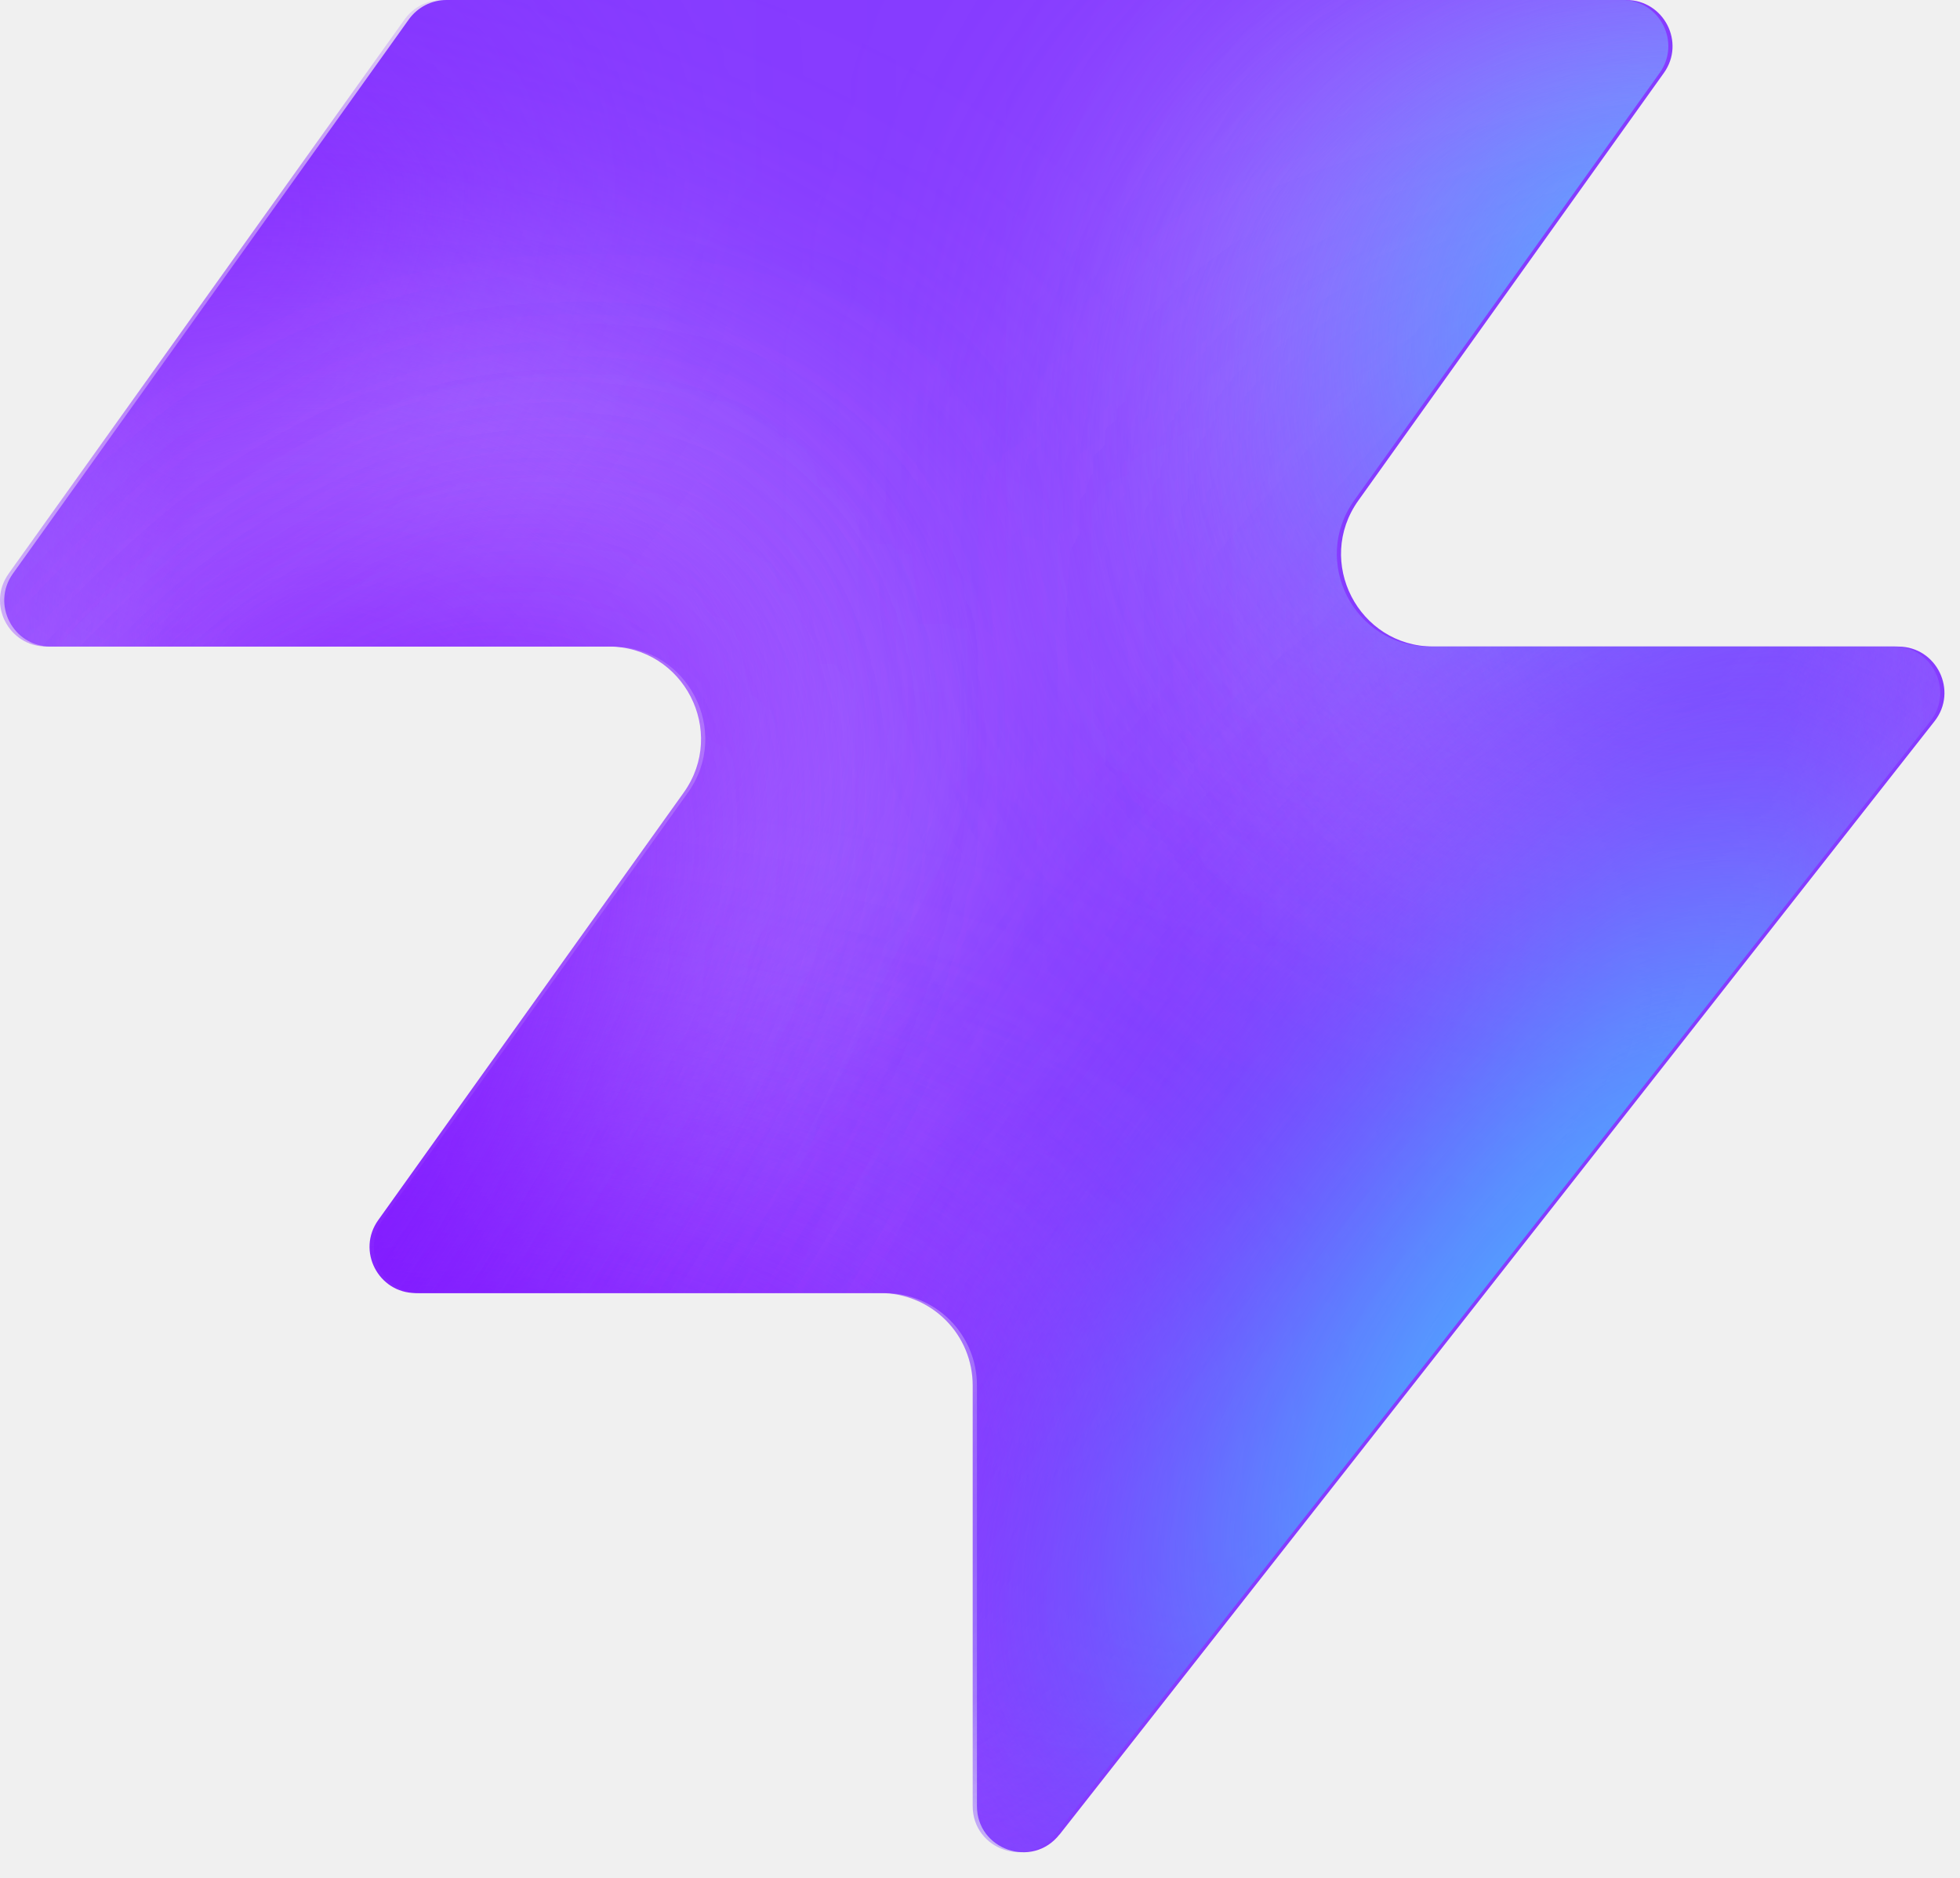
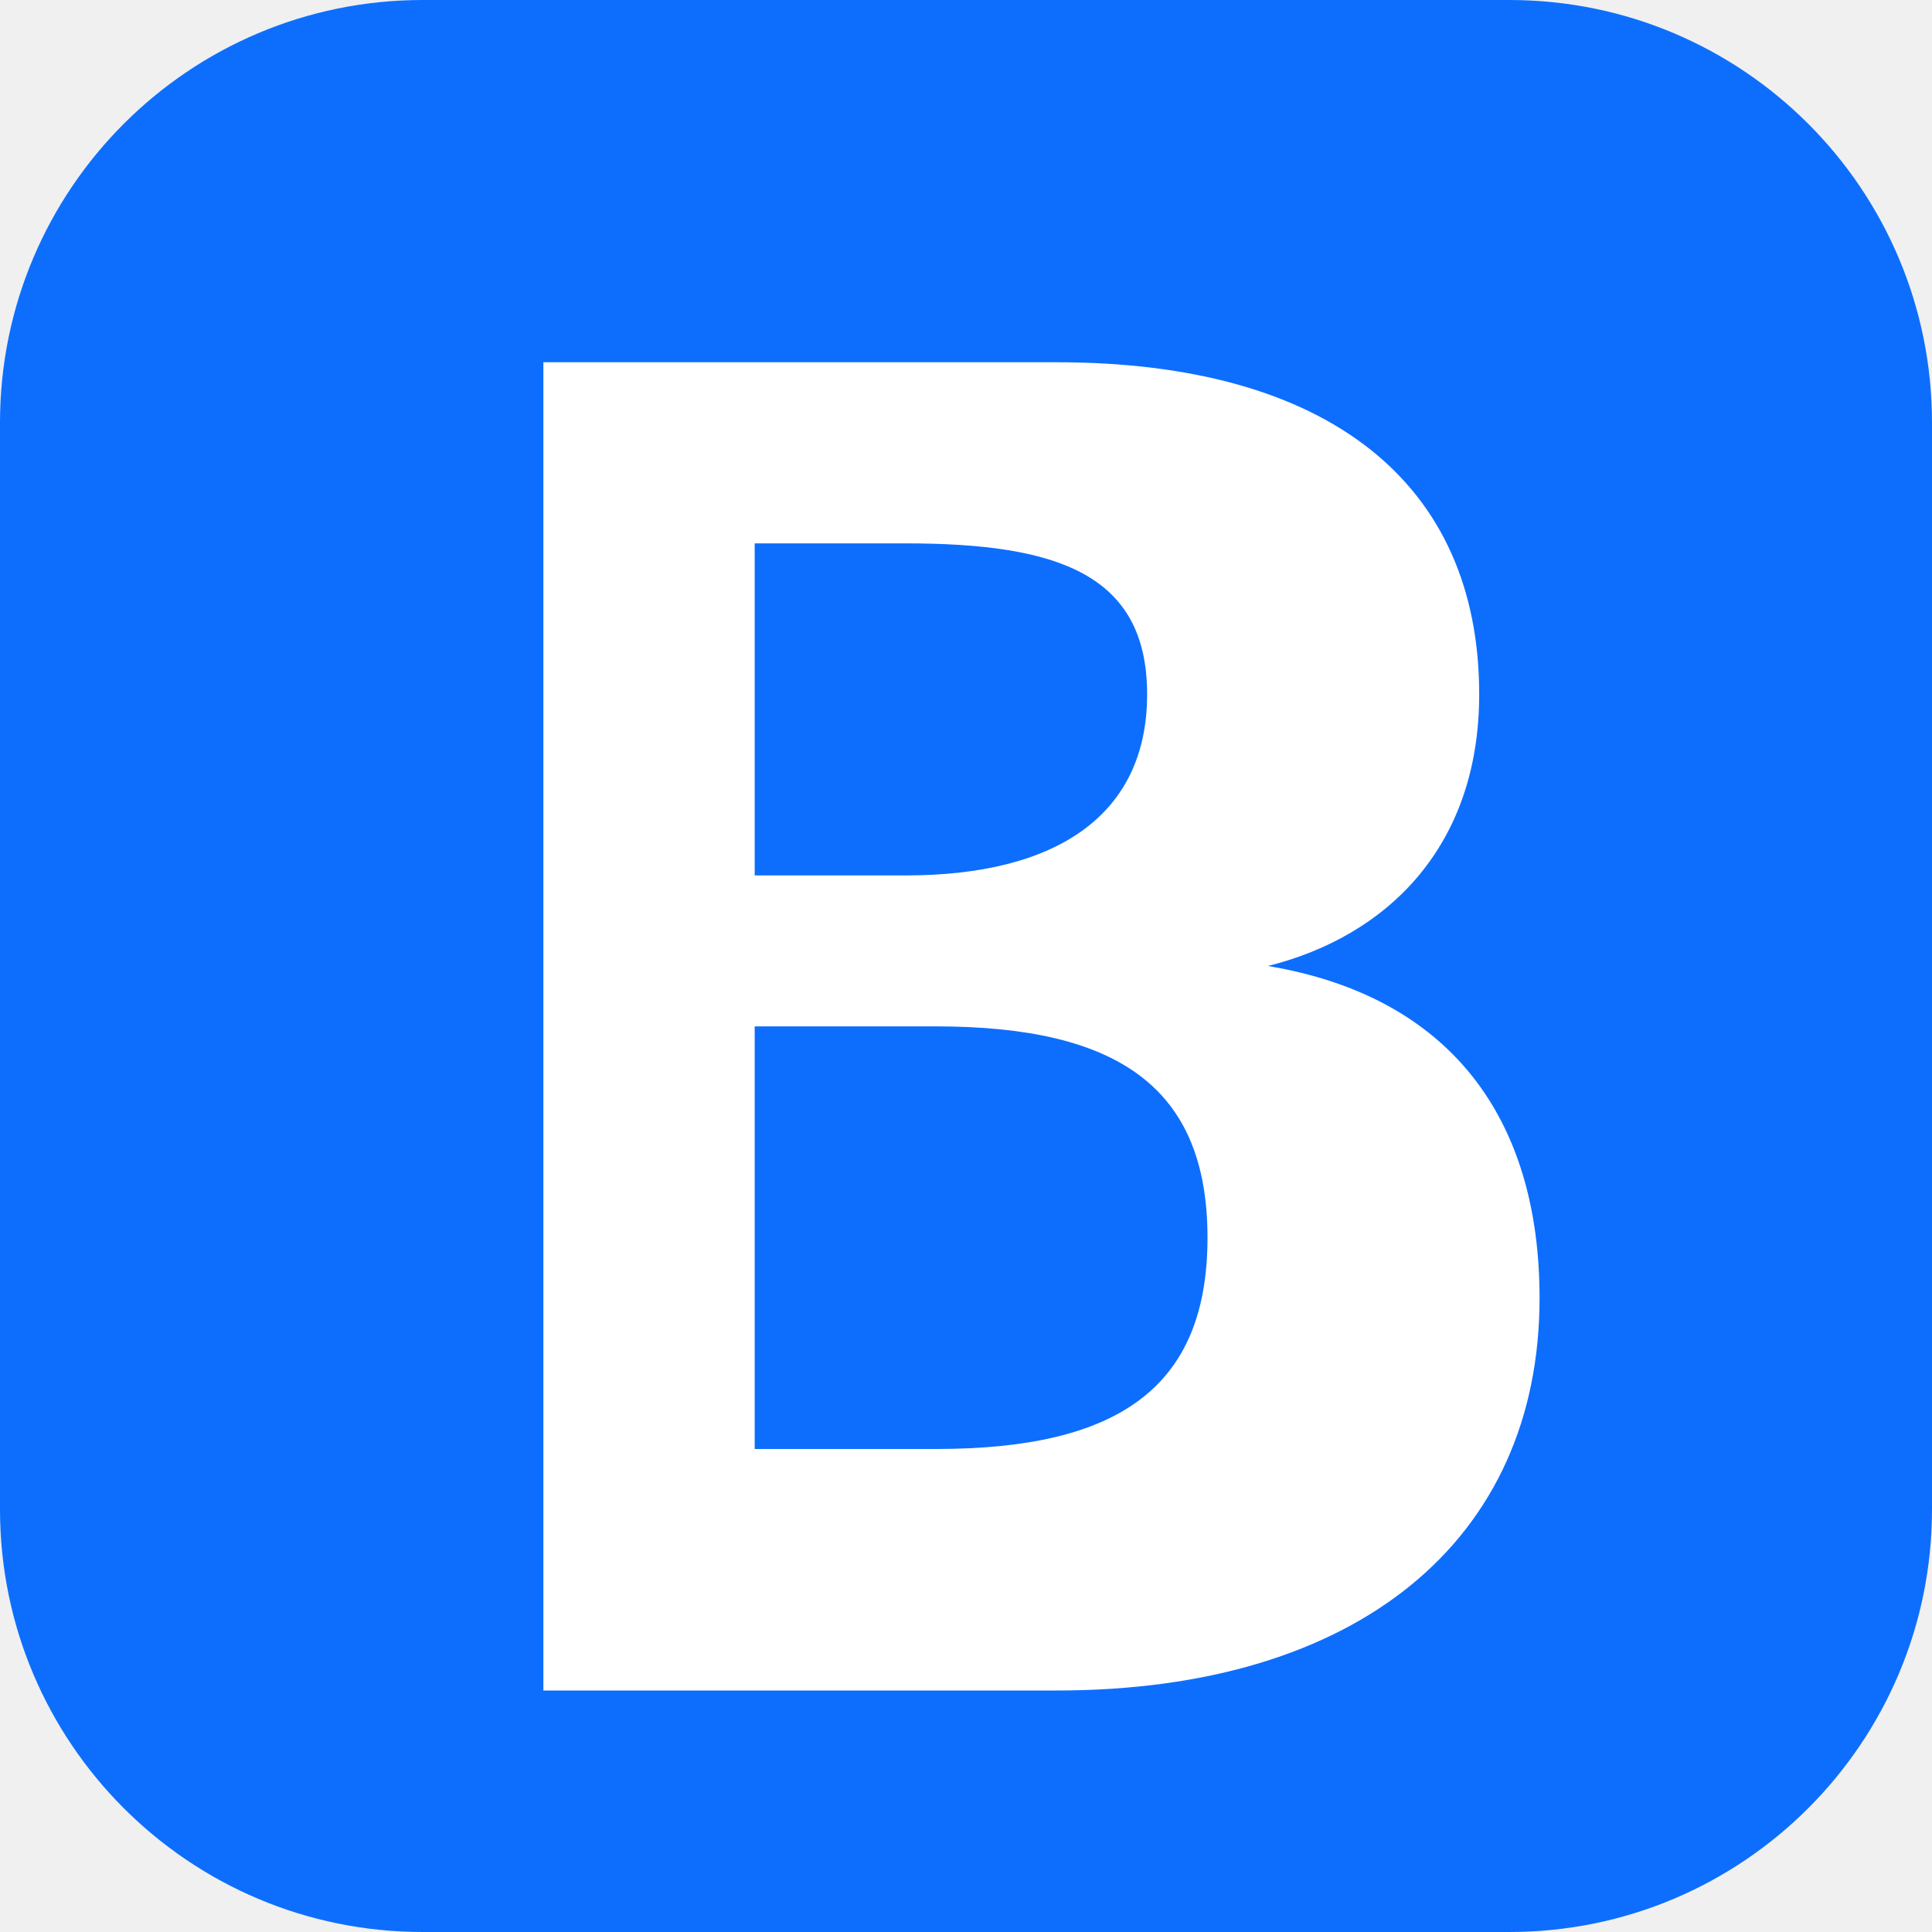
- <svg xmlns="http://www.w3.org/2000/svg" width="48" height="46" fill="none" viewBox="0 0 48 46">
-   <path fill="#863bff" d="M25.946 44.938c-.664.845-2.021.375-2.021-.698V33.937a2.26 2.26 0 0 0-2.262-2.262H10.287c-.92 0-1.456-1.04-.92-1.788l7.48-10.471c1.07-1.497 0-3.578-1.842-3.578H1.237c-.92 0-1.456-1.04-.92-1.788L10.013.474c.214-.297.556-.474.92-.474h28.894c.92 0 1.456 1.04.92 1.788l-7.48 10.471c-1.07 1.498 0 3.579 1.842 3.579h11.377c.943 0 1.473 1.088.89 1.83L25.947 44.94z" style="fill:#863bff;fill:color(display-p3 .525 .23 1);fill-opacity:1" />
-   <mask id="a" width="48" height="46" x="0" y="0" maskUnits="userSpaceOnUse" style="mask-type:alpha">
-     <path fill="#000" d="M25.842 44.938c-.664.844-2.021.375-2.021-.698V33.937a2.26 2.26 0 0 0-2.262-2.262H10.183c-.92 0-1.456-1.04-.92-1.788l7.48-10.471c1.07-1.498 0-3.579-1.842-3.579H1.133c-.92 0-1.456-1.04-.92-1.787L9.91.473c.214-.297.556-.474.92-.474h28.894c.92 0 1.456 1.04.92 1.788l-7.48 10.471c-1.07 1.498 0 3.578 1.842 3.578h11.377c.943 0 1.473 1.088.89 1.832L25.843 44.94z" style="fill:#000;fill-opacity:1" />
-   </mask>
-   <g mask="url(#a)">
-     <g filter="url(#b)">
-       <ellipse cx="5.508" cy="14.704" fill="#ede6ff" rx="5.508" ry="14.704" style="fill:#ede6ff;fill:color(display-p3 .927 .903 1);fill-opacity:1" transform="matrix(.00324 1 1 -.00324 -4.47 31.516)" />
-     </g>
-     <g filter="url(#c)">
-       <ellipse cx="10.399" cy="29.851" fill="#ede6ff" rx="10.399" ry="29.851" style="fill:#ede6ff;fill:color(display-p3 .927 .903 1);fill-opacity:1" transform="matrix(.00324 1 1 -.00324 -39.328 7.883)" />
-     </g>
-     <g filter="url(#d)">
-       <ellipse cx="5.508" cy="30.487" fill="#7e14ff" rx="5.508" ry="30.487" style="fill:#7e14ff;fill:color(display-p3 .492 .077 1);fill-opacity:1" transform="rotate(89.814 -25.913 -14.639)scale(1 -1)" />
-     </g>
-     <g filter="url(#e)">
-       <ellipse cx="5.508" cy="30.599" fill="#7e14ff" rx="5.508" ry="30.599" style="fill:#7e14ff;fill:color(display-p3 .492 .077 1);fill-opacity:1" transform="rotate(89.814 -32.644 -3.334)scale(1 -1)" />
-     </g>
-     <g filter="url(#f)">
-       <ellipse cx="5.508" cy="30.599" fill="#7e14ff" rx="5.508" ry="30.599" style="fill:#7e14ff;fill:color(display-p3 .492 .077 1);fill-opacity:1" transform="matrix(.00324 1 1 -.00324 -34.34 30.47)" />
-     </g>
-     <g filter="url(#g)">
-       <ellipse cx="14.072" cy="22.078" fill="#ede6ff" rx="14.072" ry="22.078" style="fill:#ede6ff;fill:color(display-p3 .927 .903 1);fill-opacity:1" transform="rotate(93.35 24.506 48.493)scale(-1 1)" />
-     </g>
-     <g filter="url(#h)">
-       <ellipse cx="3.47" cy="21.501" fill="#7e14ff" rx="3.47" ry="21.501" style="fill:#7e14ff;fill:color(display-p3 .492 .077 1);fill-opacity:1" transform="rotate(89.009 28.708 47.59)scale(-1 1)" />
-     </g>
-     <g filter="url(#i)">
-       <ellipse cx="3.47" cy="21.501" fill="#7e14ff" rx="3.47" ry="21.501" style="fill:#7e14ff;fill:color(display-p3 .492 .077 1);fill-opacity:1" transform="rotate(89.009 28.708 47.59)scale(-1 1)" />
-     </g>
-     <g filter="url(#j)">
-       <ellipse cx=".387" cy="8.972" fill="#7e14ff" rx="4.407" ry="29.108" style="fill:#7e14ff;fill:color(display-p3 .492 .077 1);fill-opacity:1" transform="rotate(39.51 .387 8.972)" />
-     </g>
-     <g filter="url(#k)">
-       <ellipse cx="47.523" cy="-6.092" fill="#7e14ff" rx="4.407" ry="29.108" style="fill:#7e14ff;fill:color(display-p3 .492 .077 1);fill-opacity:1" transform="rotate(37.892 47.523 -6.092)" />
-     </g>
-     <g filter="url(#l)">
-       <ellipse cx="41.412" cy="6.333" fill="#47bfff" rx="5.971" ry="9.665" style="fill:#47bfff;fill:color(display-p3 .28 .748 1);fill-opacity:1" transform="rotate(37.892 41.412 6.333)" />
-     </g>
-     <g filter="url(#m)">
-       <ellipse cx="-1.879" cy="38.332" fill="#7e14ff" rx="4.407" ry="29.108" style="fill:#7e14ff;fill:color(display-p3 .492 .077 1);fill-opacity:1" transform="rotate(37.892 -1.88 38.332)" />
-     </g>
-     <g filter="url(#n)">
-       <ellipse cx="-1.879" cy="38.332" fill="#7e14ff" rx="4.407" ry="29.108" style="fill:#7e14ff;fill:color(display-p3 .492 .077 1);fill-opacity:1" transform="rotate(37.892 -1.88 38.332)" />
-     </g>
-     <g filter="url(#o)">
-       <ellipse cx="35.651" cy="29.907" fill="#7e14ff" rx="4.407" ry="29.108" style="fill:#7e14ff;fill:color(display-p3 .492 .077 1);fill-opacity:1" transform="rotate(37.892 35.651 29.907)" />
-     </g>
-     <g filter="url(#p)">
-       <ellipse cx="38.418" cy="32.4" fill="#47bfff" rx="5.971" ry="15.297" style="fill:#47bfff;fill:color(display-p3 .28 .748 1);fill-opacity:1" transform="rotate(37.892 38.418 32.4)" />
-     </g>
-   </g>
-   <defs>
-     <filter id="b" width="60.045" height="41.654" x="-19.77" y="16.149" color-interpolation-filters="sRGB" filterUnits="userSpaceOnUse">
-       <feFlood flood-opacity="0" result="BackgroundImageFix" />
-       <feBlend in="SourceGraphic" in2="BackgroundImageFix" result="shape" />
-       <feGaussianBlur result="effect1_foregroundBlur_2002_17158" stdDeviation="7.659" />
-     </filter>
-     <filter id="c" width="90.34" height="51.437" x="-54.613" y="-7.533" color-interpolation-filters="sRGB" filterUnits="userSpaceOnUse">
-       <feFlood flood-opacity="0" result="BackgroundImageFix" />
-       <feBlend in="SourceGraphic" in2="BackgroundImageFix" result="shape" />
-       <feGaussianBlur result="effect1_foregroundBlur_2002_17158" stdDeviation="7.659" />
-     </filter>
-     <filter id="d" width="79.355" height="29.4" x="-49.64" y="2.03" color-interpolation-filters="sRGB" filterUnits="userSpaceOnUse">
-       <feFlood flood-opacity="0" result="BackgroundImageFix" />
-       <feBlend in="SourceGraphic" in2="BackgroundImageFix" result="shape" />
-       <feGaussianBlur result="effect1_foregroundBlur_2002_17158" stdDeviation="4.596" />
-     </filter>
-     <filter id="e" width="79.579" height="29.4" x="-45.045" y="20.029" color-interpolation-filters="sRGB" filterUnits="userSpaceOnUse">
-       <feFlood flood-opacity="0" result="BackgroundImageFix" />
-       <feBlend in="SourceGraphic" in2="BackgroundImageFix" result="shape" />
-       <feGaussianBlur result="effect1_foregroundBlur_2002_17158" stdDeviation="4.596" />
-     </filter>
-     <filter id="f" width="79.579" height="29.4" x="-43.513" y="21.178" color-interpolation-filters="sRGB" filterUnits="userSpaceOnUse">
-       <feFlood flood-opacity="0" result="BackgroundImageFix" />
-       <feBlend in="SourceGraphic" in2="BackgroundImageFix" result="shape" />
-       <feGaussianBlur result="effect1_foregroundBlur_2002_17158" stdDeviation="4.596" />
-     </filter>
-     <filter id="g" width="74.749" height="58.852" x="15.756" y="-17.901" color-interpolation-filters="sRGB" filterUnits="userSpaceOnUse">
-       <feFlood flood-opacity="0" result="BackgroundImageFix" />
-       <feBlend in="SourceGraphic" in2="BackgroundImageFix" result="shape" />
-       <feGaussianBlur result="effect1_foregroundBlur_2002_17158" stdDeviation="7.659" />
-     </filter>
-     <filter id="h" width="61.377" height="25.362" x="23.548" y="2.284" color-interpolation-filters="sRGB" filterUnits="userSpaceOnUse">
-       <feFlood flood-opacity="0" result="BackgroundImageFix" />
-       <feBlend in="SourceGraphic" in2="BackgroundImageFix" result="shape" />
-       <feGaussianBlur result="effect1_foregroundBlur_2002_17158" stdDeviation="4.596" />
-     </filter>
-     <filter id="i" width="61.377" height="25.362" x="23.548" y="2.284" color-interpolation-filters="sRGB" filterUnits="userSpaceOnUse">
-       <feFlood flood-opacity="0" result="BackgroundImageFix" />
-       <feBlend in="SourceGraphic" in2="BackgroundImageFix" result="shape" />
-       <feGaussianBlur result="effect1_foregroundBlur_2002_17158" stdDeviation="4.596" />
-     </filter>
-     <filter id="j" width="56.045" height="63.649" x="-27.636" y="-22.853" color-interpolation-filters="sRGB" filterUnits="userSpaceOnUse">
-       <feFlood flood-opacity="0" result="BackgroundImageFix" />
-       <feBlend in="SourceGraphic" in2="BackgroundImageFix" result="shape" />
-       <feGaussianBlur result="effect1_foregroundBlur_2002_17158" stdDeviation="4.596" />
-     </filter>
-     <filter id="k" width="54.814" height="64.646" x="20.116" y="-38.415" color-interpolation-filters="sRGB" filterUnits="userSpaceOnUse">
-       <feFlood flood-opacity="0" result="BackgroundImageFix" />
-       <feBlend in="SourceGraphic" in2="BackgroundImageFix" result="shape" />
-       <feGaussianBlur result="effect1_foregroundBlur_2002_17158" stdDeviation="4.596" />
-     </filter>
-     <filter id="l" width="33.541" height="35.313" x="24.641" y="-11.323" color-interpolation-filters="sRGB" filterUnits="userSpaceOnUse">
-       <feFlood flood-opacity="0" result="BackgroundImageFix" />
-       <feBlend in="SourceGraphic" in2="BackgroundImageFix" result="shape" />
-       <feGaussianBlur result="effect1_foregroundBlur_2002_17158" stdDeviation="4.596" />
-     </filter>
-     <filter id="m" width="54.814" height="64.646" x="-29.286" y="6.009" color-interpolation-filters="sRGB" filterUnits="userSpaceOnUse">
-       <feFlood flood-opacity="0" result="BackgroundImageFix" />
-       <feBlend in="SourceGraphic" in2="BackgroundImageFix" result="shape" />
-       <feGaussianBlur result="effect1_foregroundBlur_2002_17158" stdDeviation="4.596" />
-     </filter>
-     <filter id="n" width="54.814" height="64.646" x="-29.286" y="6.009" color-interpolation-filters="sRGB" filterUnits="userSpaceOnUse">
-       <feFlood flood-opacity="0" result="BackgroundImageFix" />
-       <feBlend in="SourceGraphic" in2="BackgroundImageFix" result="shape" />
-       <feGaussianBlur result="effect1_foregroundBlur_2002_17158" stdDeviation="4.596" />
-     </filter>
-     <filter id="o" width="54.814" height="64.646" x="8.244" y="-2.416" color-interpolation-filters="sRGB" filterUnits="userSpaceOnUse">
-       <feFlood flood-opacity="0" result="BackgroundImageFix" />
-       <feBlend in="SourceGraphic" in2="BackgroundImageFix" result="shape" />
-       <feGaussianBlur result="effect1_foregroundBlur_2002_17158" stdDeviation="4.596" />
-     </filter>
-     <filter id="p" width="39.409" height="43.623" x="18.713" y="10.588" color-interpolation-filters="sRGB" filterUnits="userSpaceOnUse">
-       <feFlood flood-opacity="0" result="BackgroundImageFix" />
-       <feBlend in="SourceGraphic" in2="BackgroundImageFix" result="shape" />
-       <feGaussianBlur result="effect1_foregroundBlur_2002_17158" stdDeviation="4.596" />
-     </filter>
-   </defs>
+ <svg xmlns="http://www.w3.org/2000/svg" viewBox="0 0 64 64">
+   <rect width="64" height="64" rx="14" fill="#0d6efd" />
+   <path fill="#fff" d="M18 12h17c9 0 14 4 14 11 0 5-3 8-7 9 6 1 9 5 9 11 0 8-6 13-16 13H18V12zm12 17c5 0 8-2 8-6s-3-5-8-5h-5v11zm1 19c6 0 9-2 9-7s-3-7-9-7h-6v14z" />
</svg>
